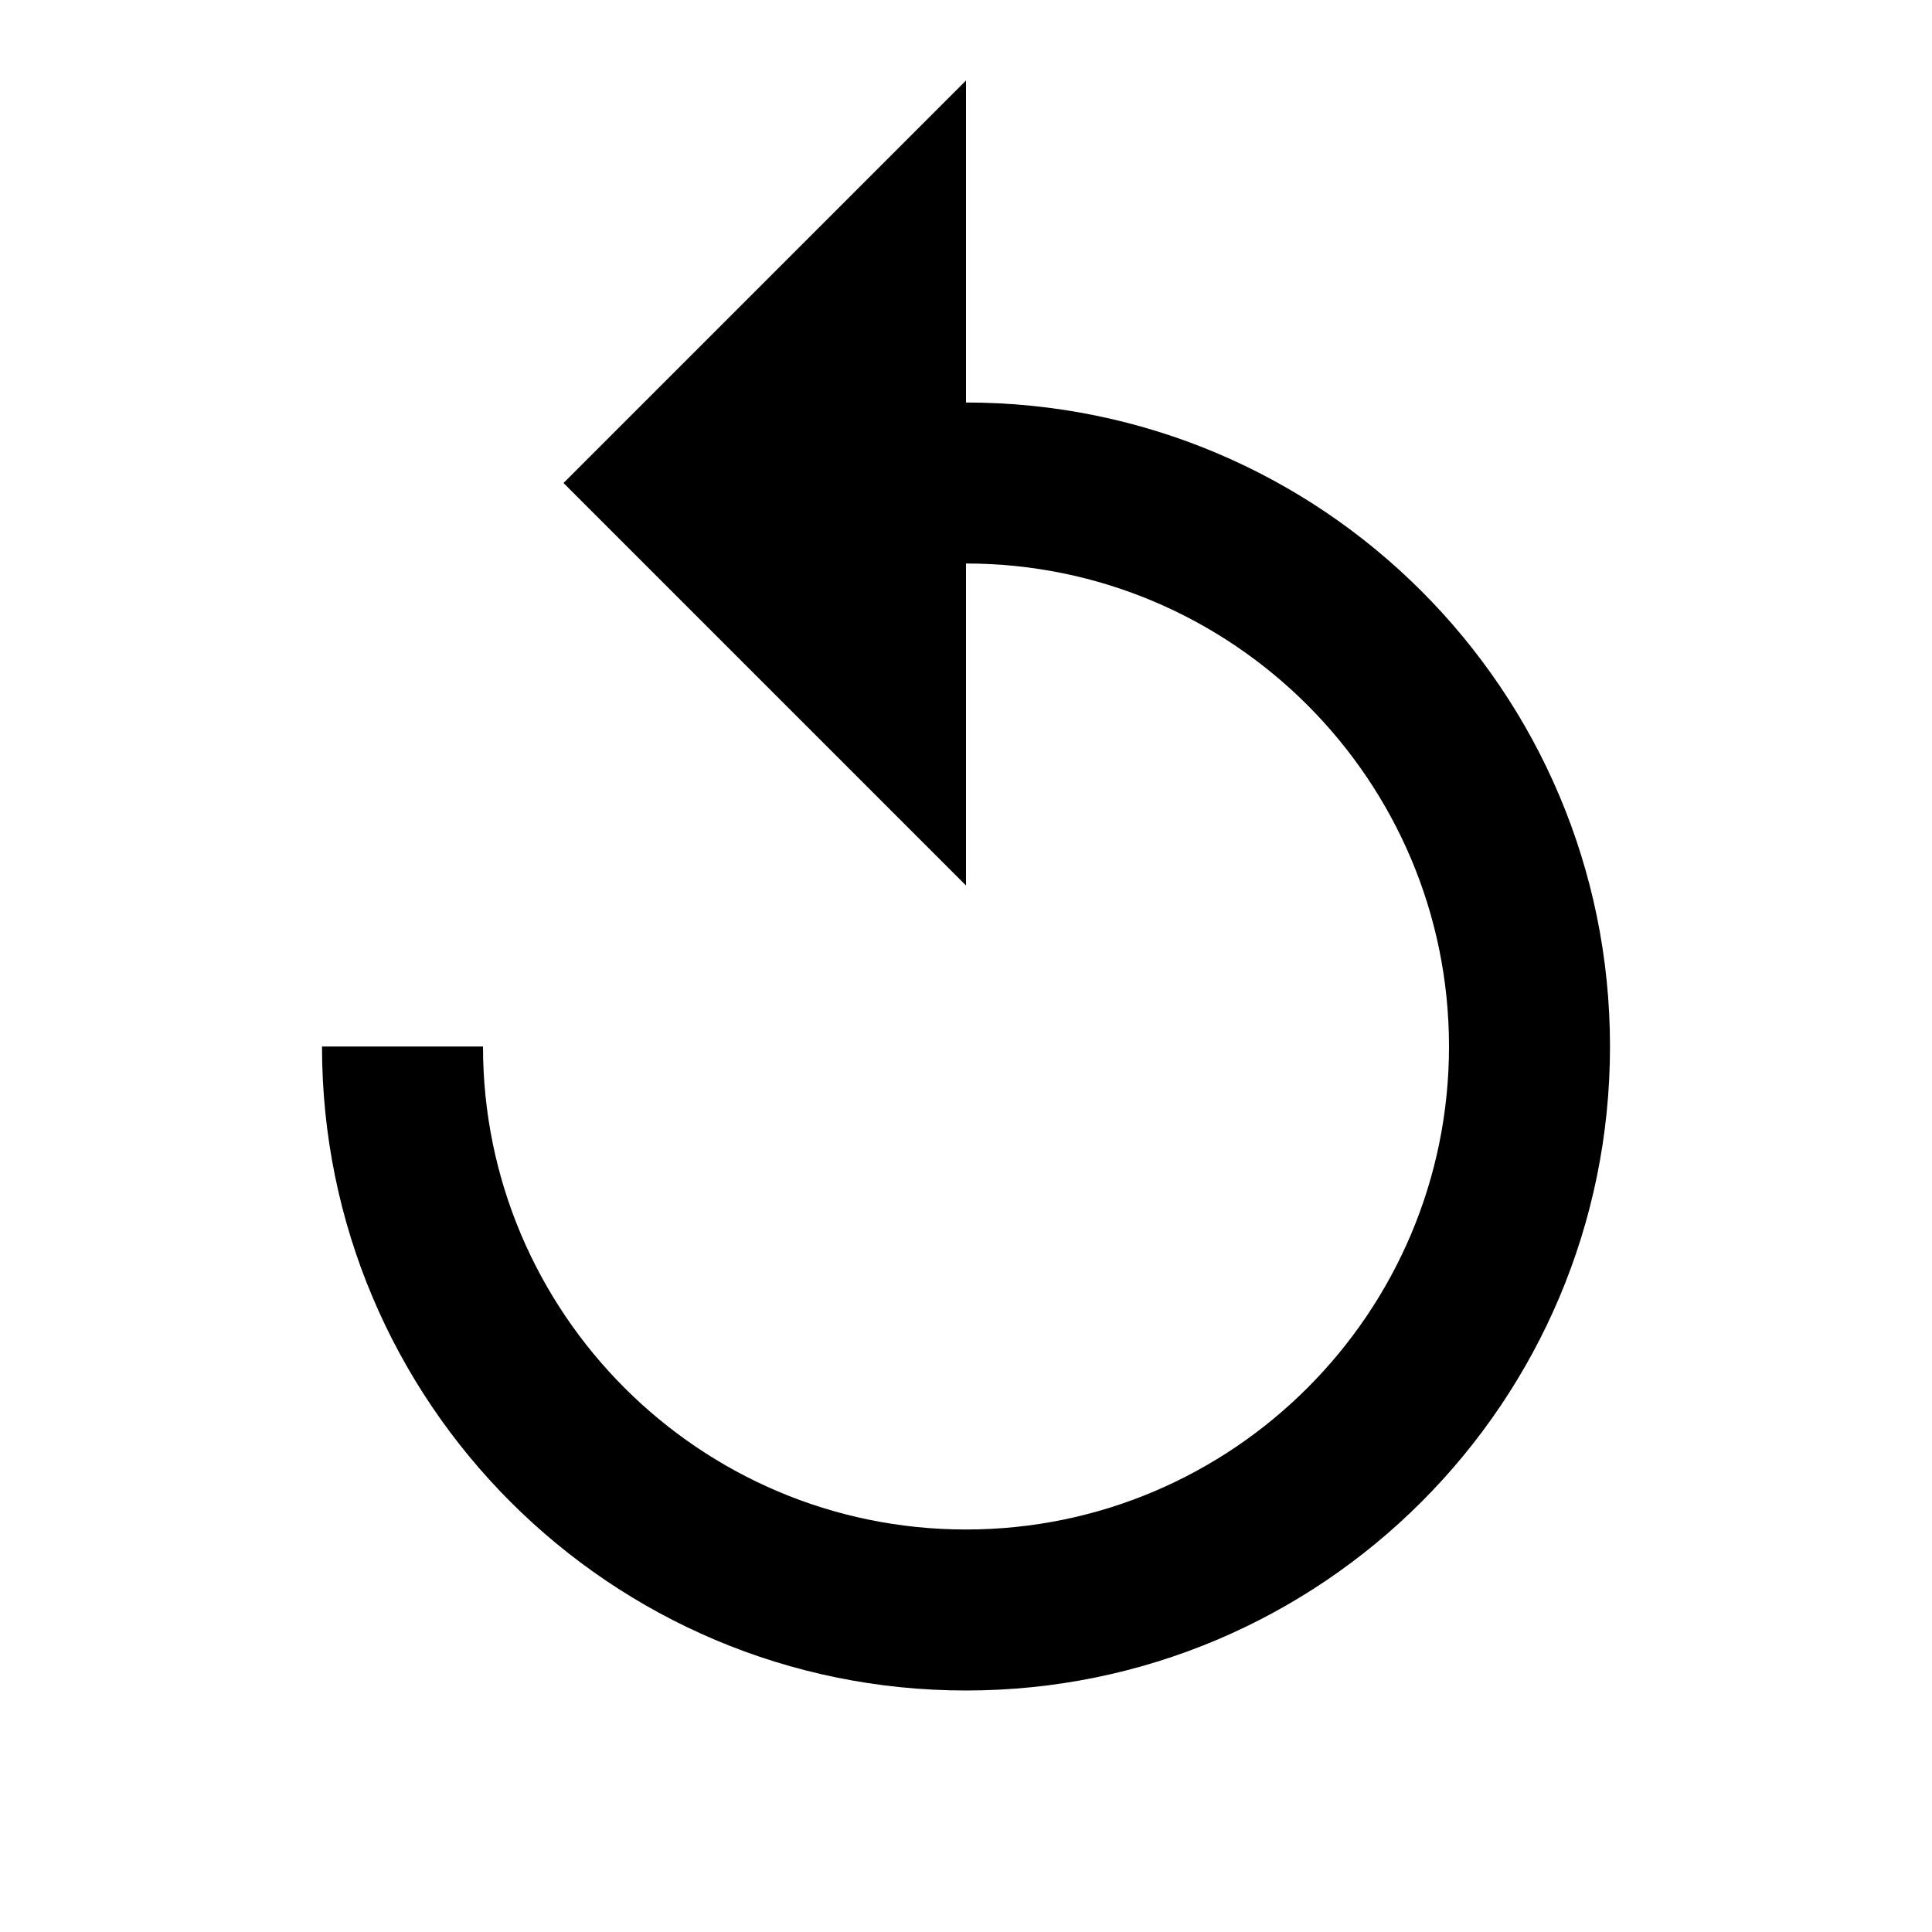
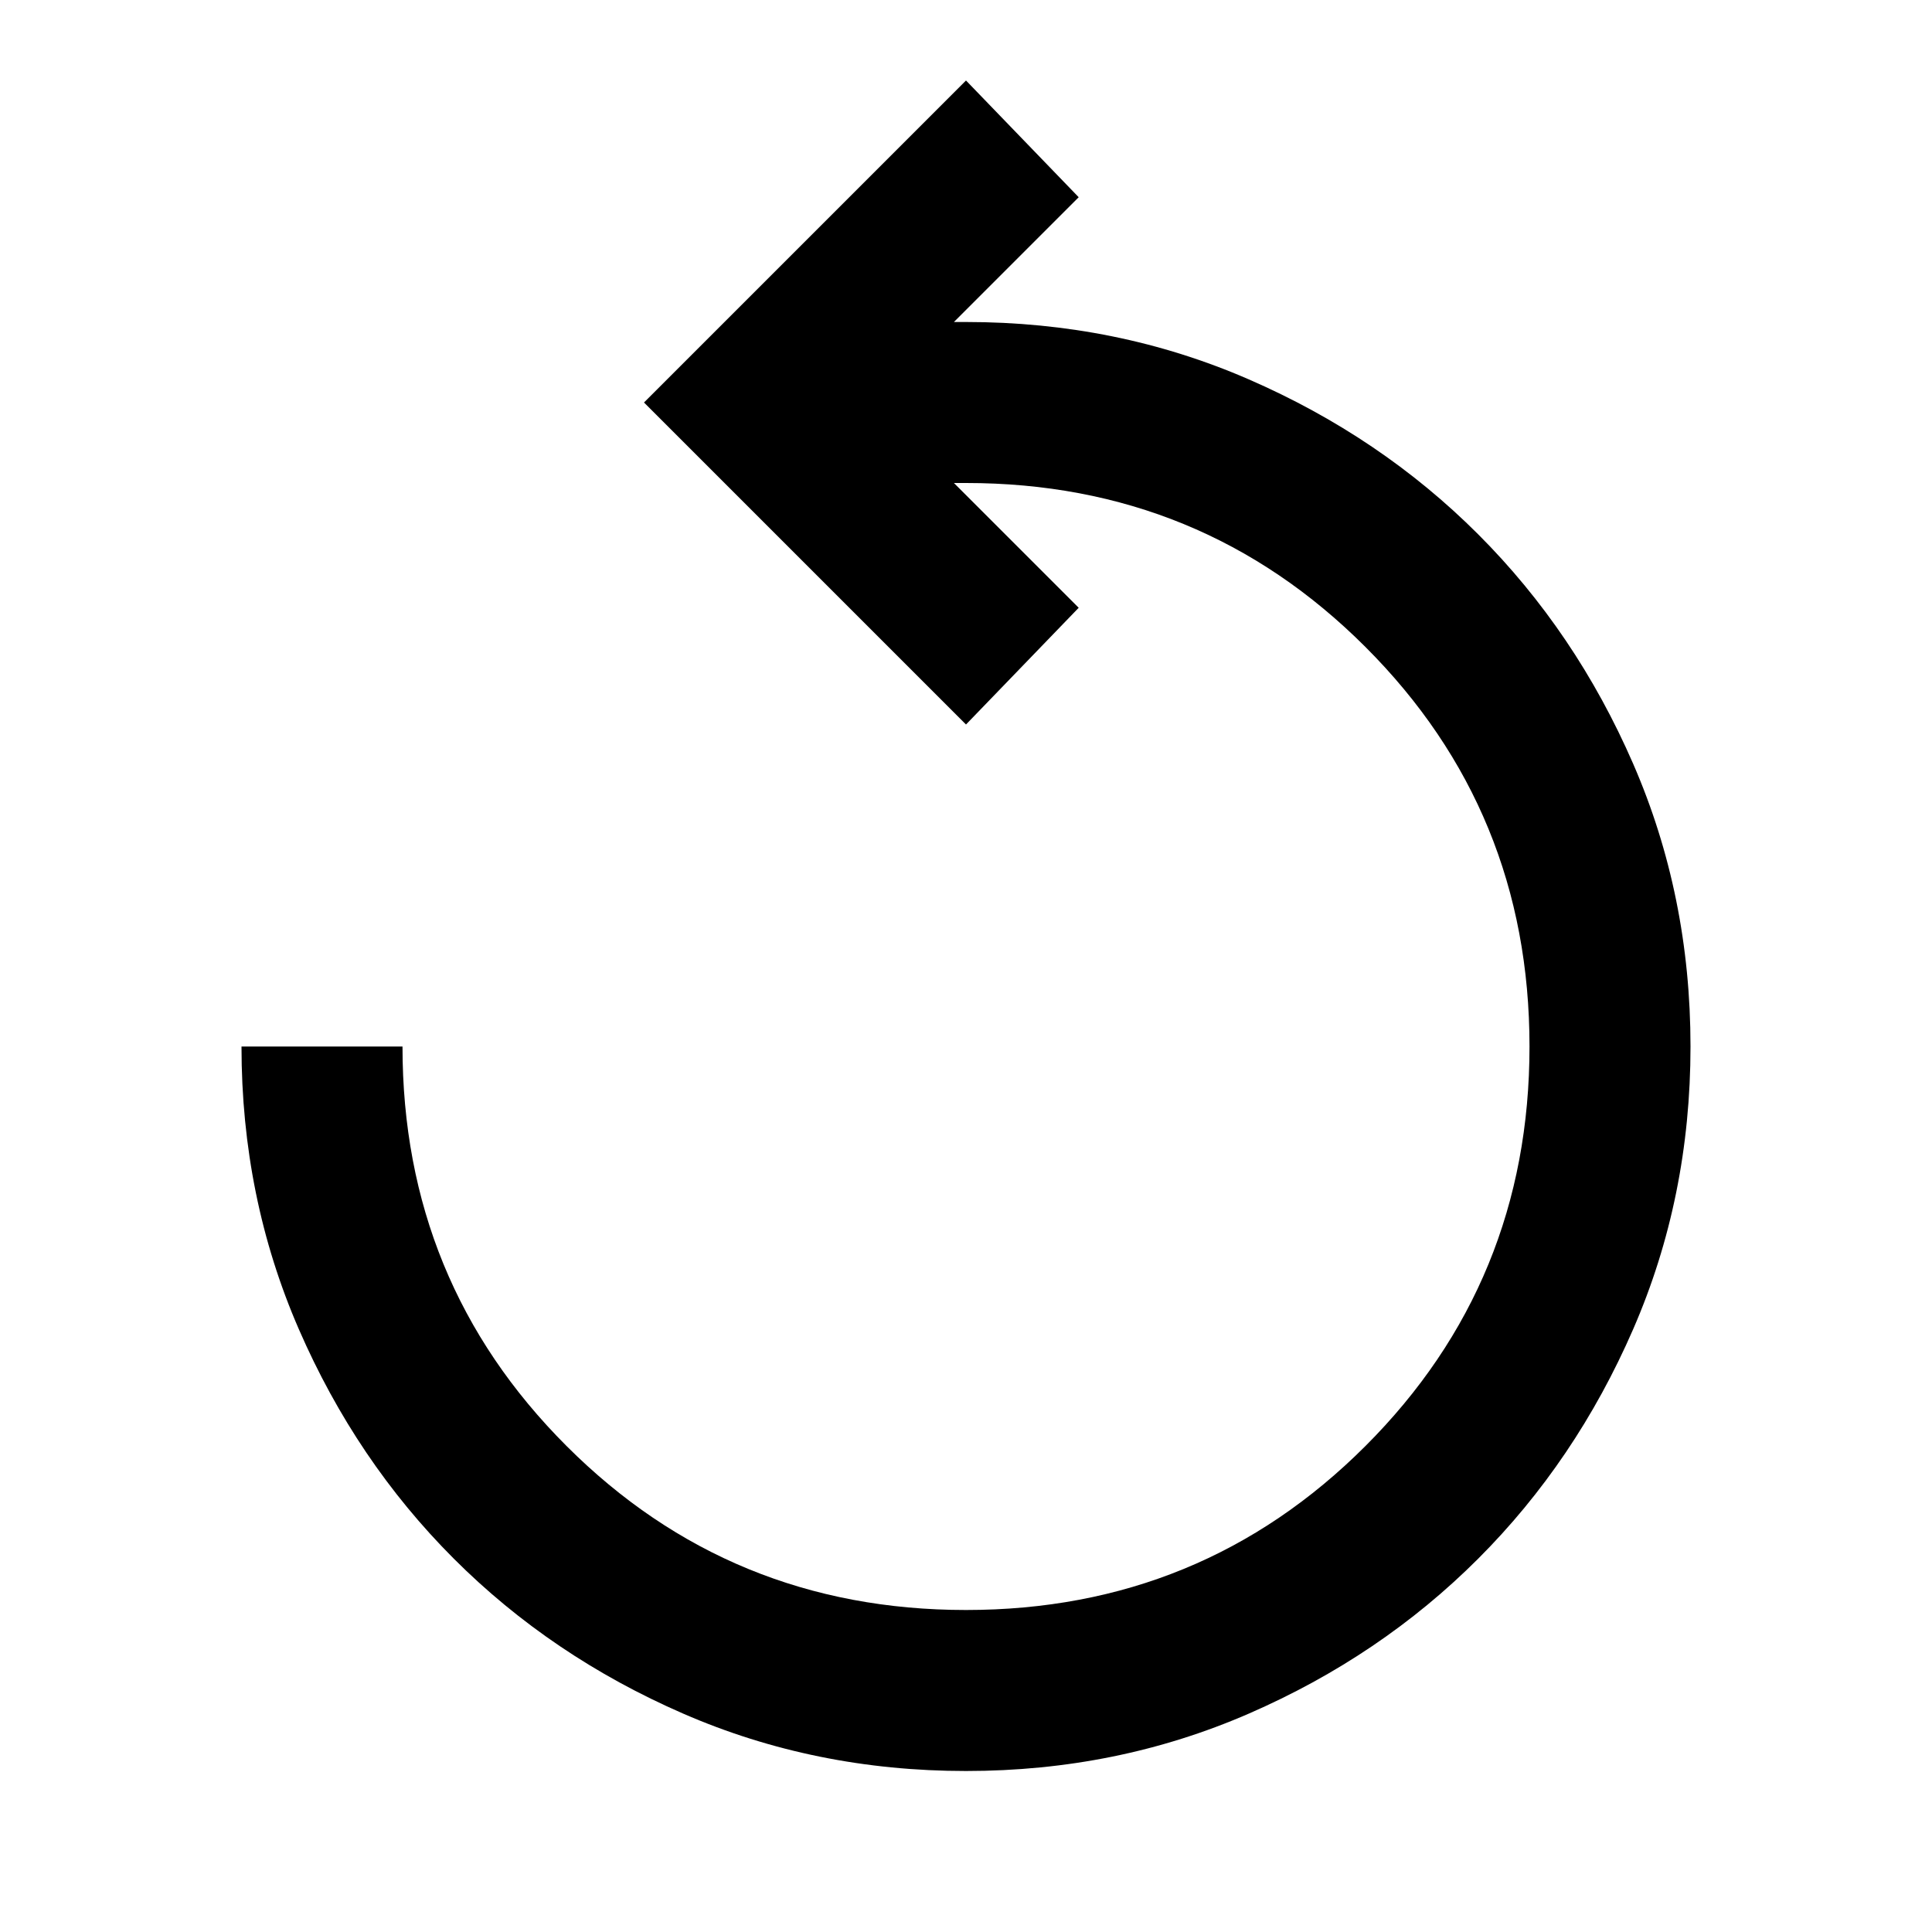
- <svg xmlns="http://www.w3.org/2000/svg" height="24px" viewBox="0 0 24 24" width="24px">
-   <path d="M0 0h24v24H0z" fill="none" />
-   <path d="M12 5V1L7 6l5 5V7c3.31 0 6 2.69 6 6s-2.69 6-6 6-6-2.69-6-6H4c0 4.42 3.58 8 8 8s8-3.58 8-8-3.58-8-8-8z" />
+ <svg xmlns="http://www.w3.org/2000/svg" height="24" viewBox="0 -960 960 960" width="24">
+   <path d="M480-80q-75 0-140.5-28.5t-114-77q-48.5-48.5-77-114T120-440h80q0 117 81.5 198.5T480-160q117 0 198.5-81.5T760-440q0-117-81.5-198.5T480-720h-6l62 62-56 58-160-160 160-160 56 58-62 62h6q75 0 140.5 28.5t114 77q48.5 48.5 77 114T840-440q0 75-28.5 140.5t-77 114q-48.5 48.5-114 77T480-80Z" />
</svg>
